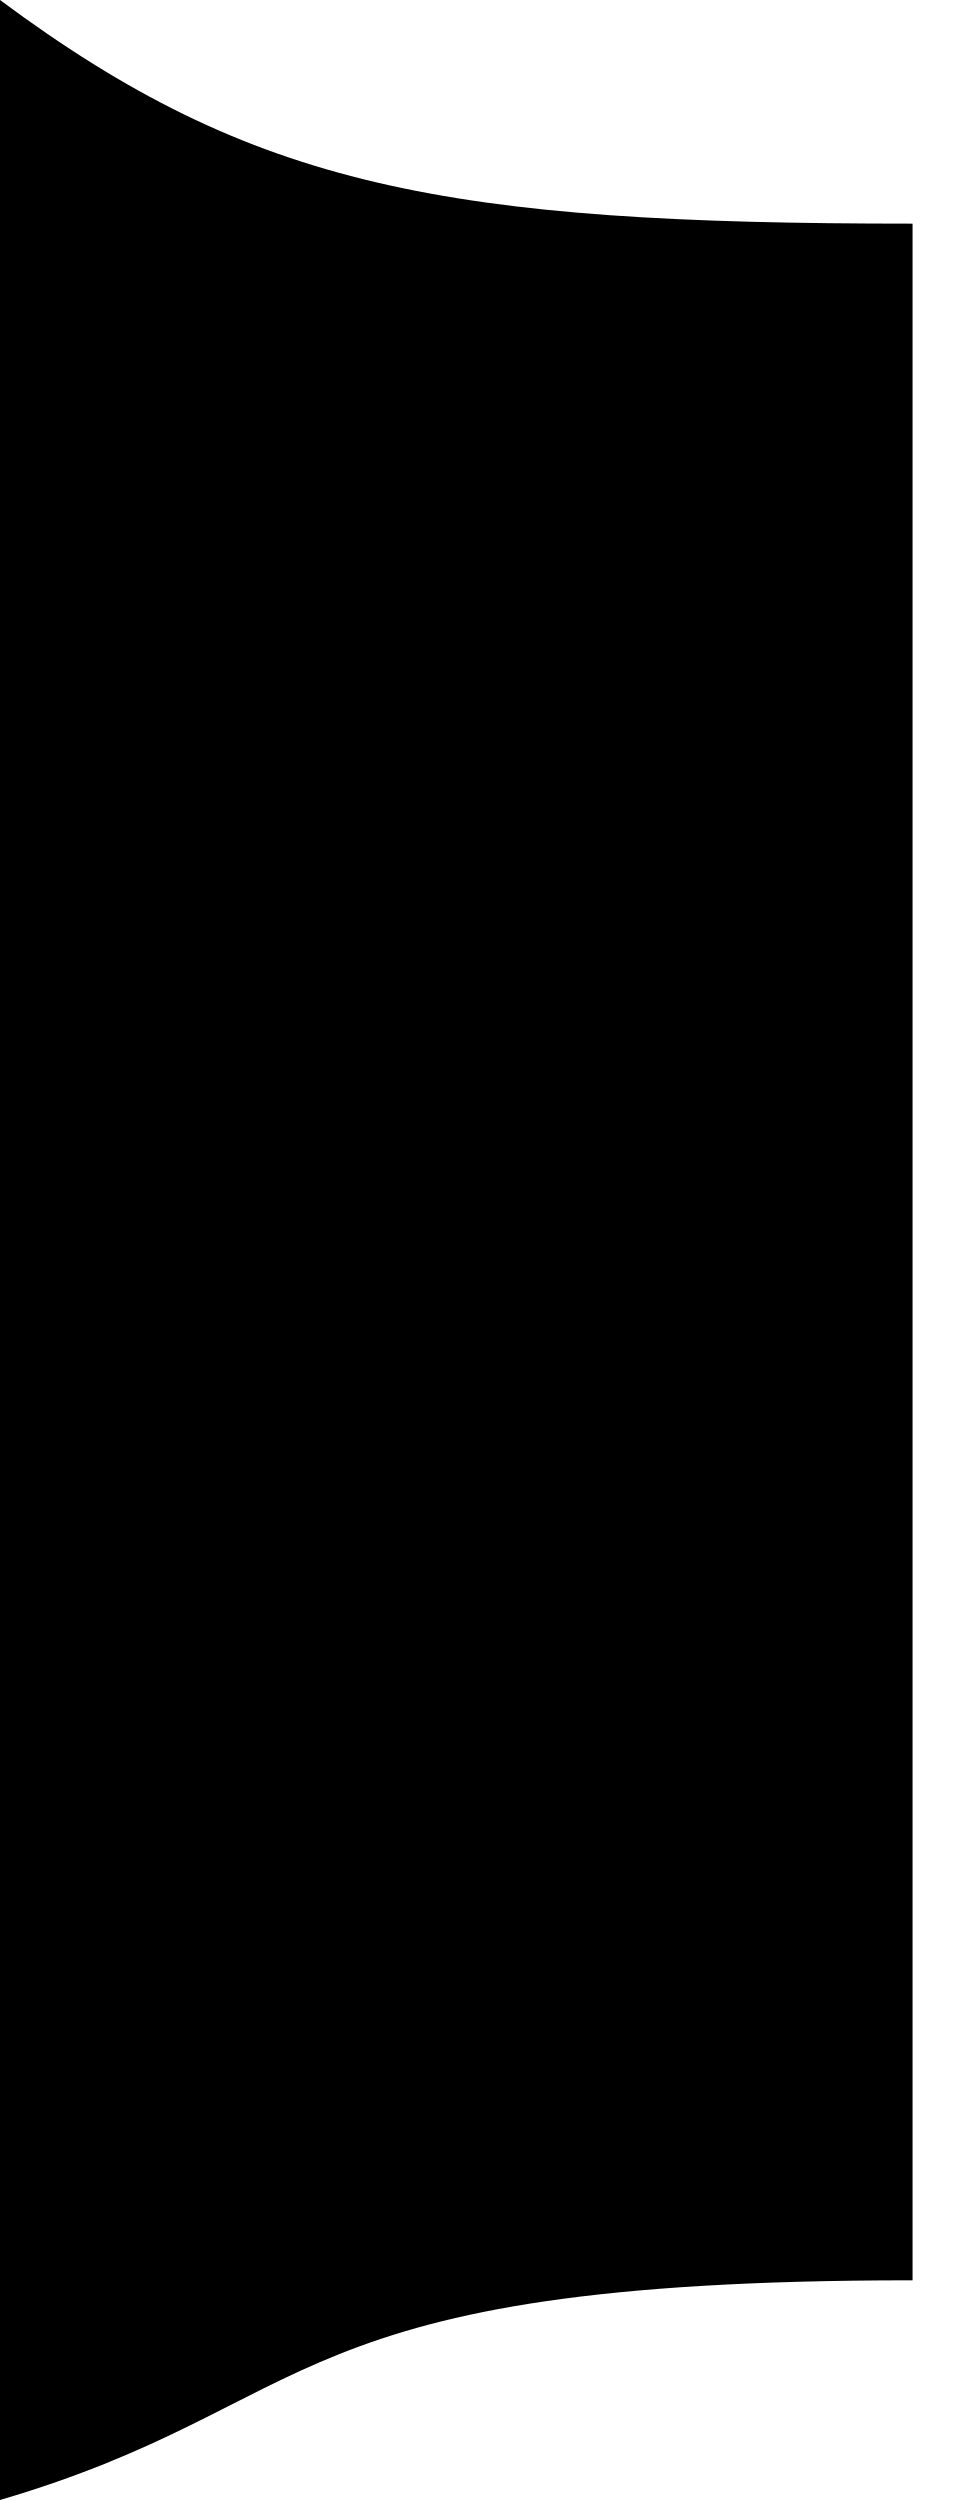
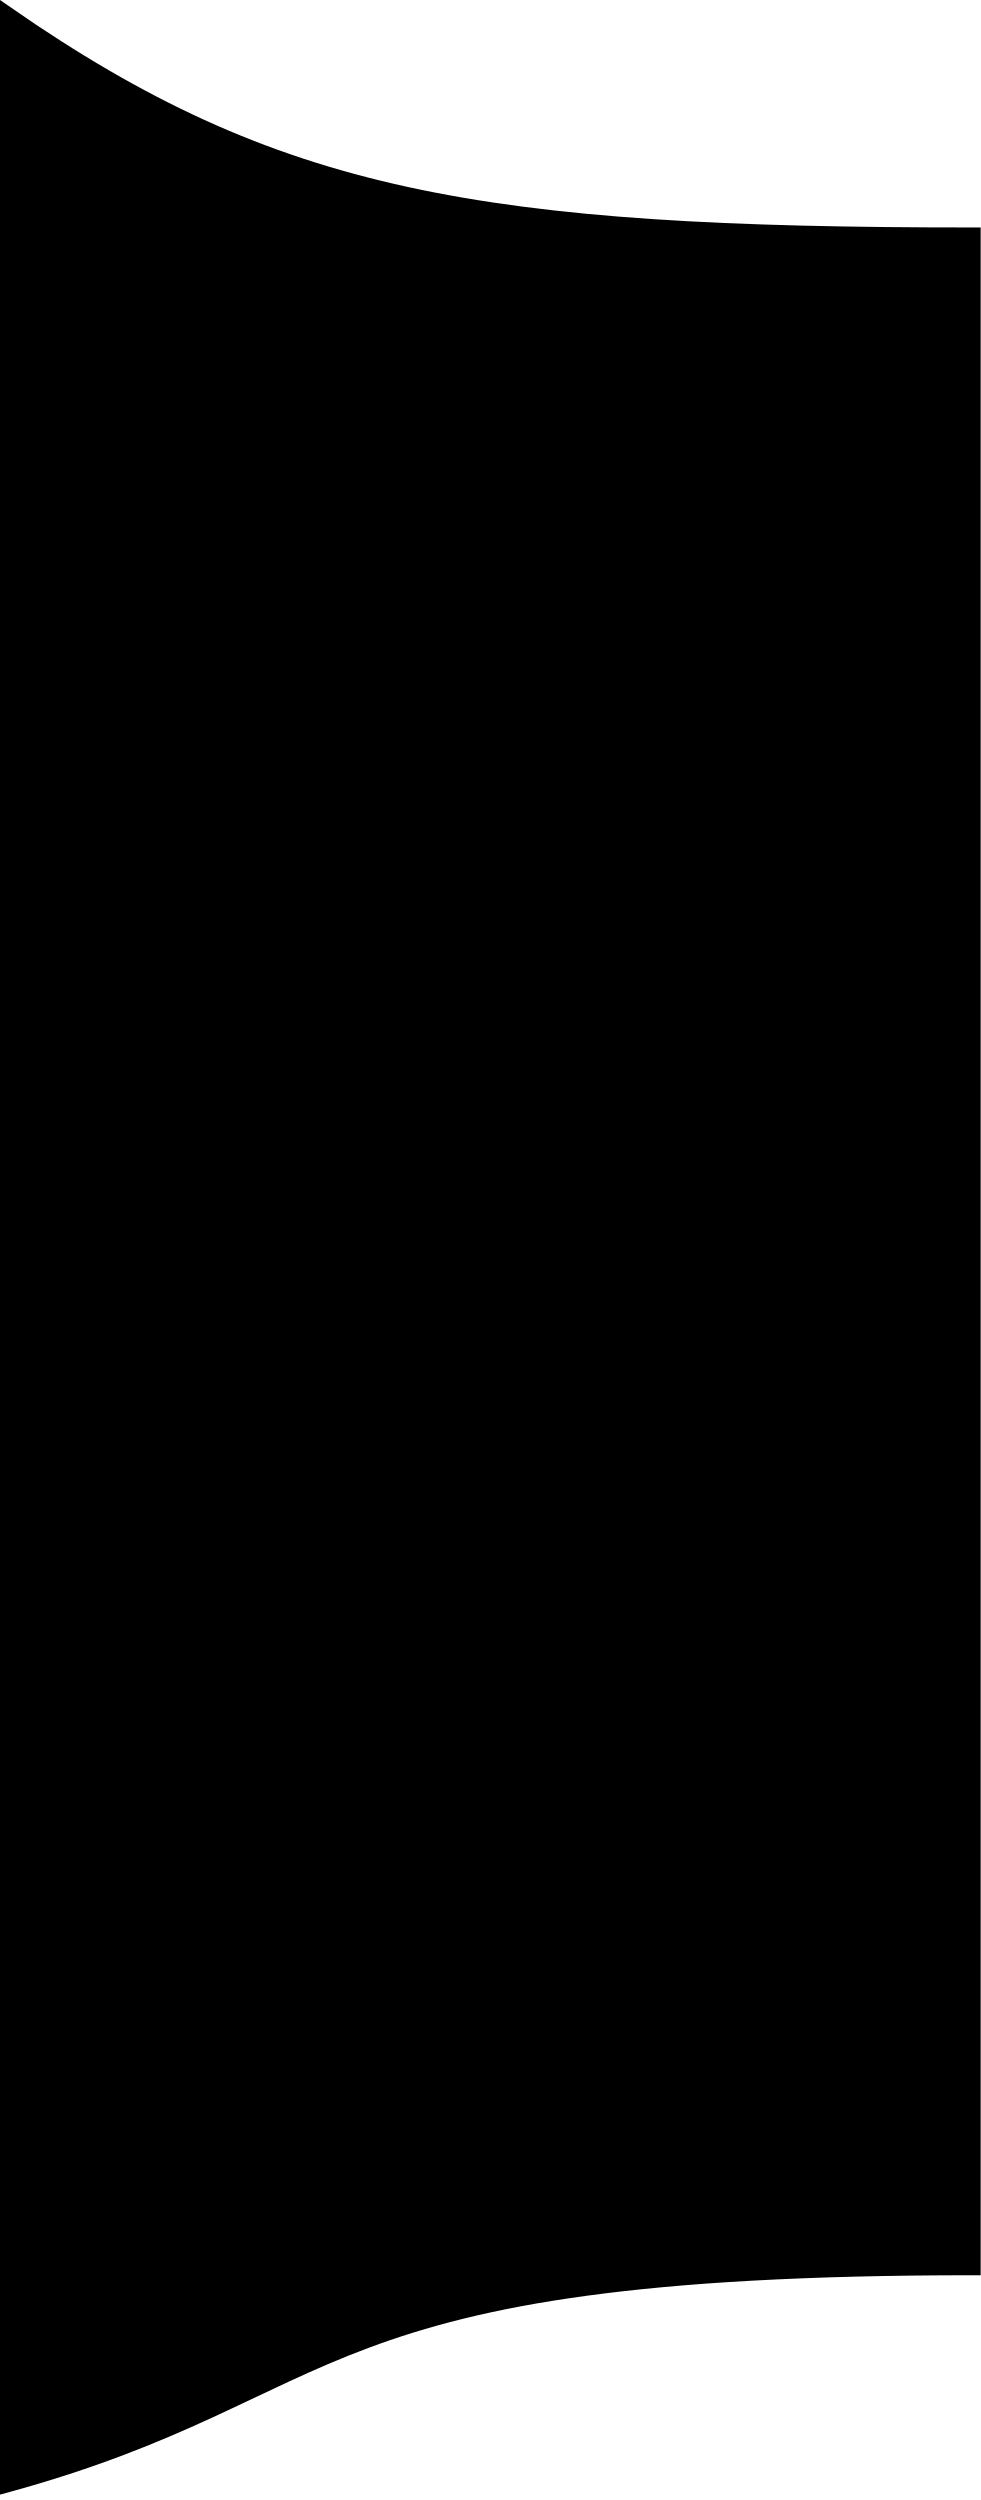
- <svg xmlns="http://www.w3.org/2000/svg" width="70" height="179" viewBox="0 0 70 179" fill="none">
-   <path d="M65.339 16.013C31.973 16.013 18.124 13.473 0 0L0 179C23.387 172.122 19.602 163.274 65.303 163.27C65.315 163.27 65.327 163.27 65.339 163.27L65.339 16.013C70.855 16.013 72.215 16.013 65.339 16.013Z" fill="black" />
+ <svg xmlns="http://www.w3.org/2000/svg" width="71" height="181" viewBox="0 0 71 181" fill="none">
+   <path d="M70.5 16.97C34.754 16.97 19.917 14.43 0.5 0.957L0.5 179.957C25.562 173.077 21.498 164.227 70.5 164.227L70.5 16.97Z" fill="black" stroke="black" />
</svg>
